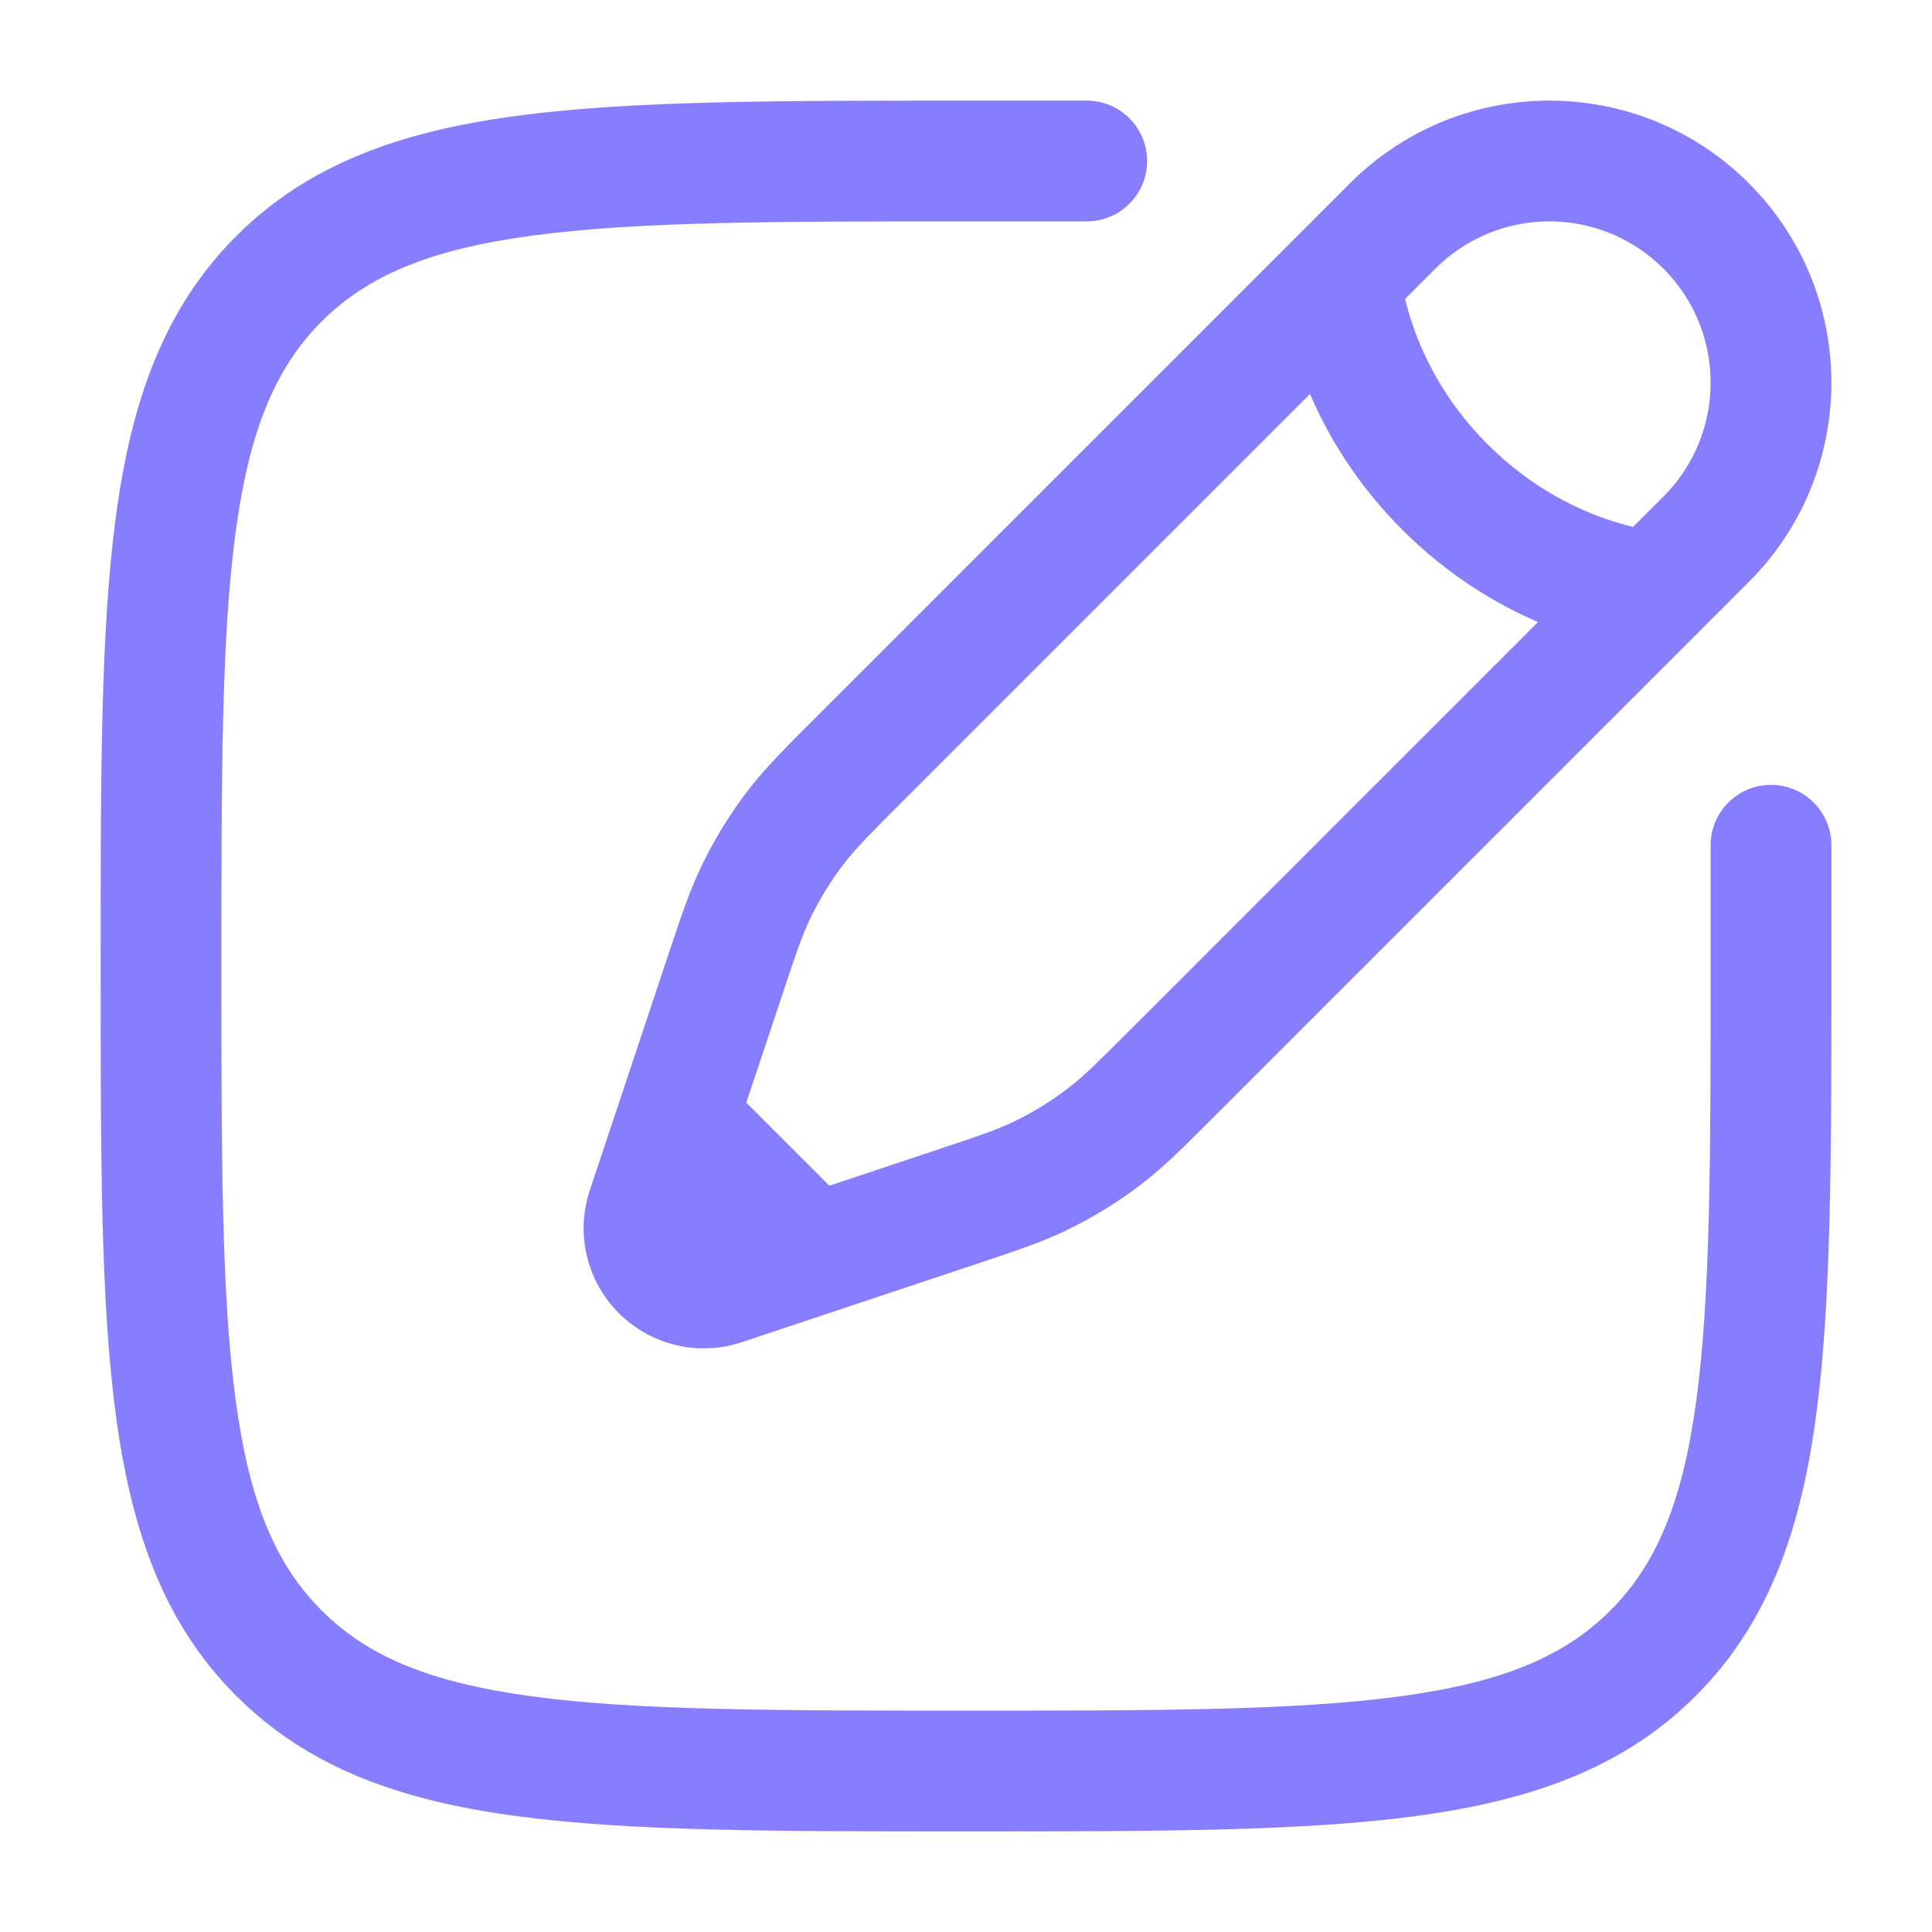
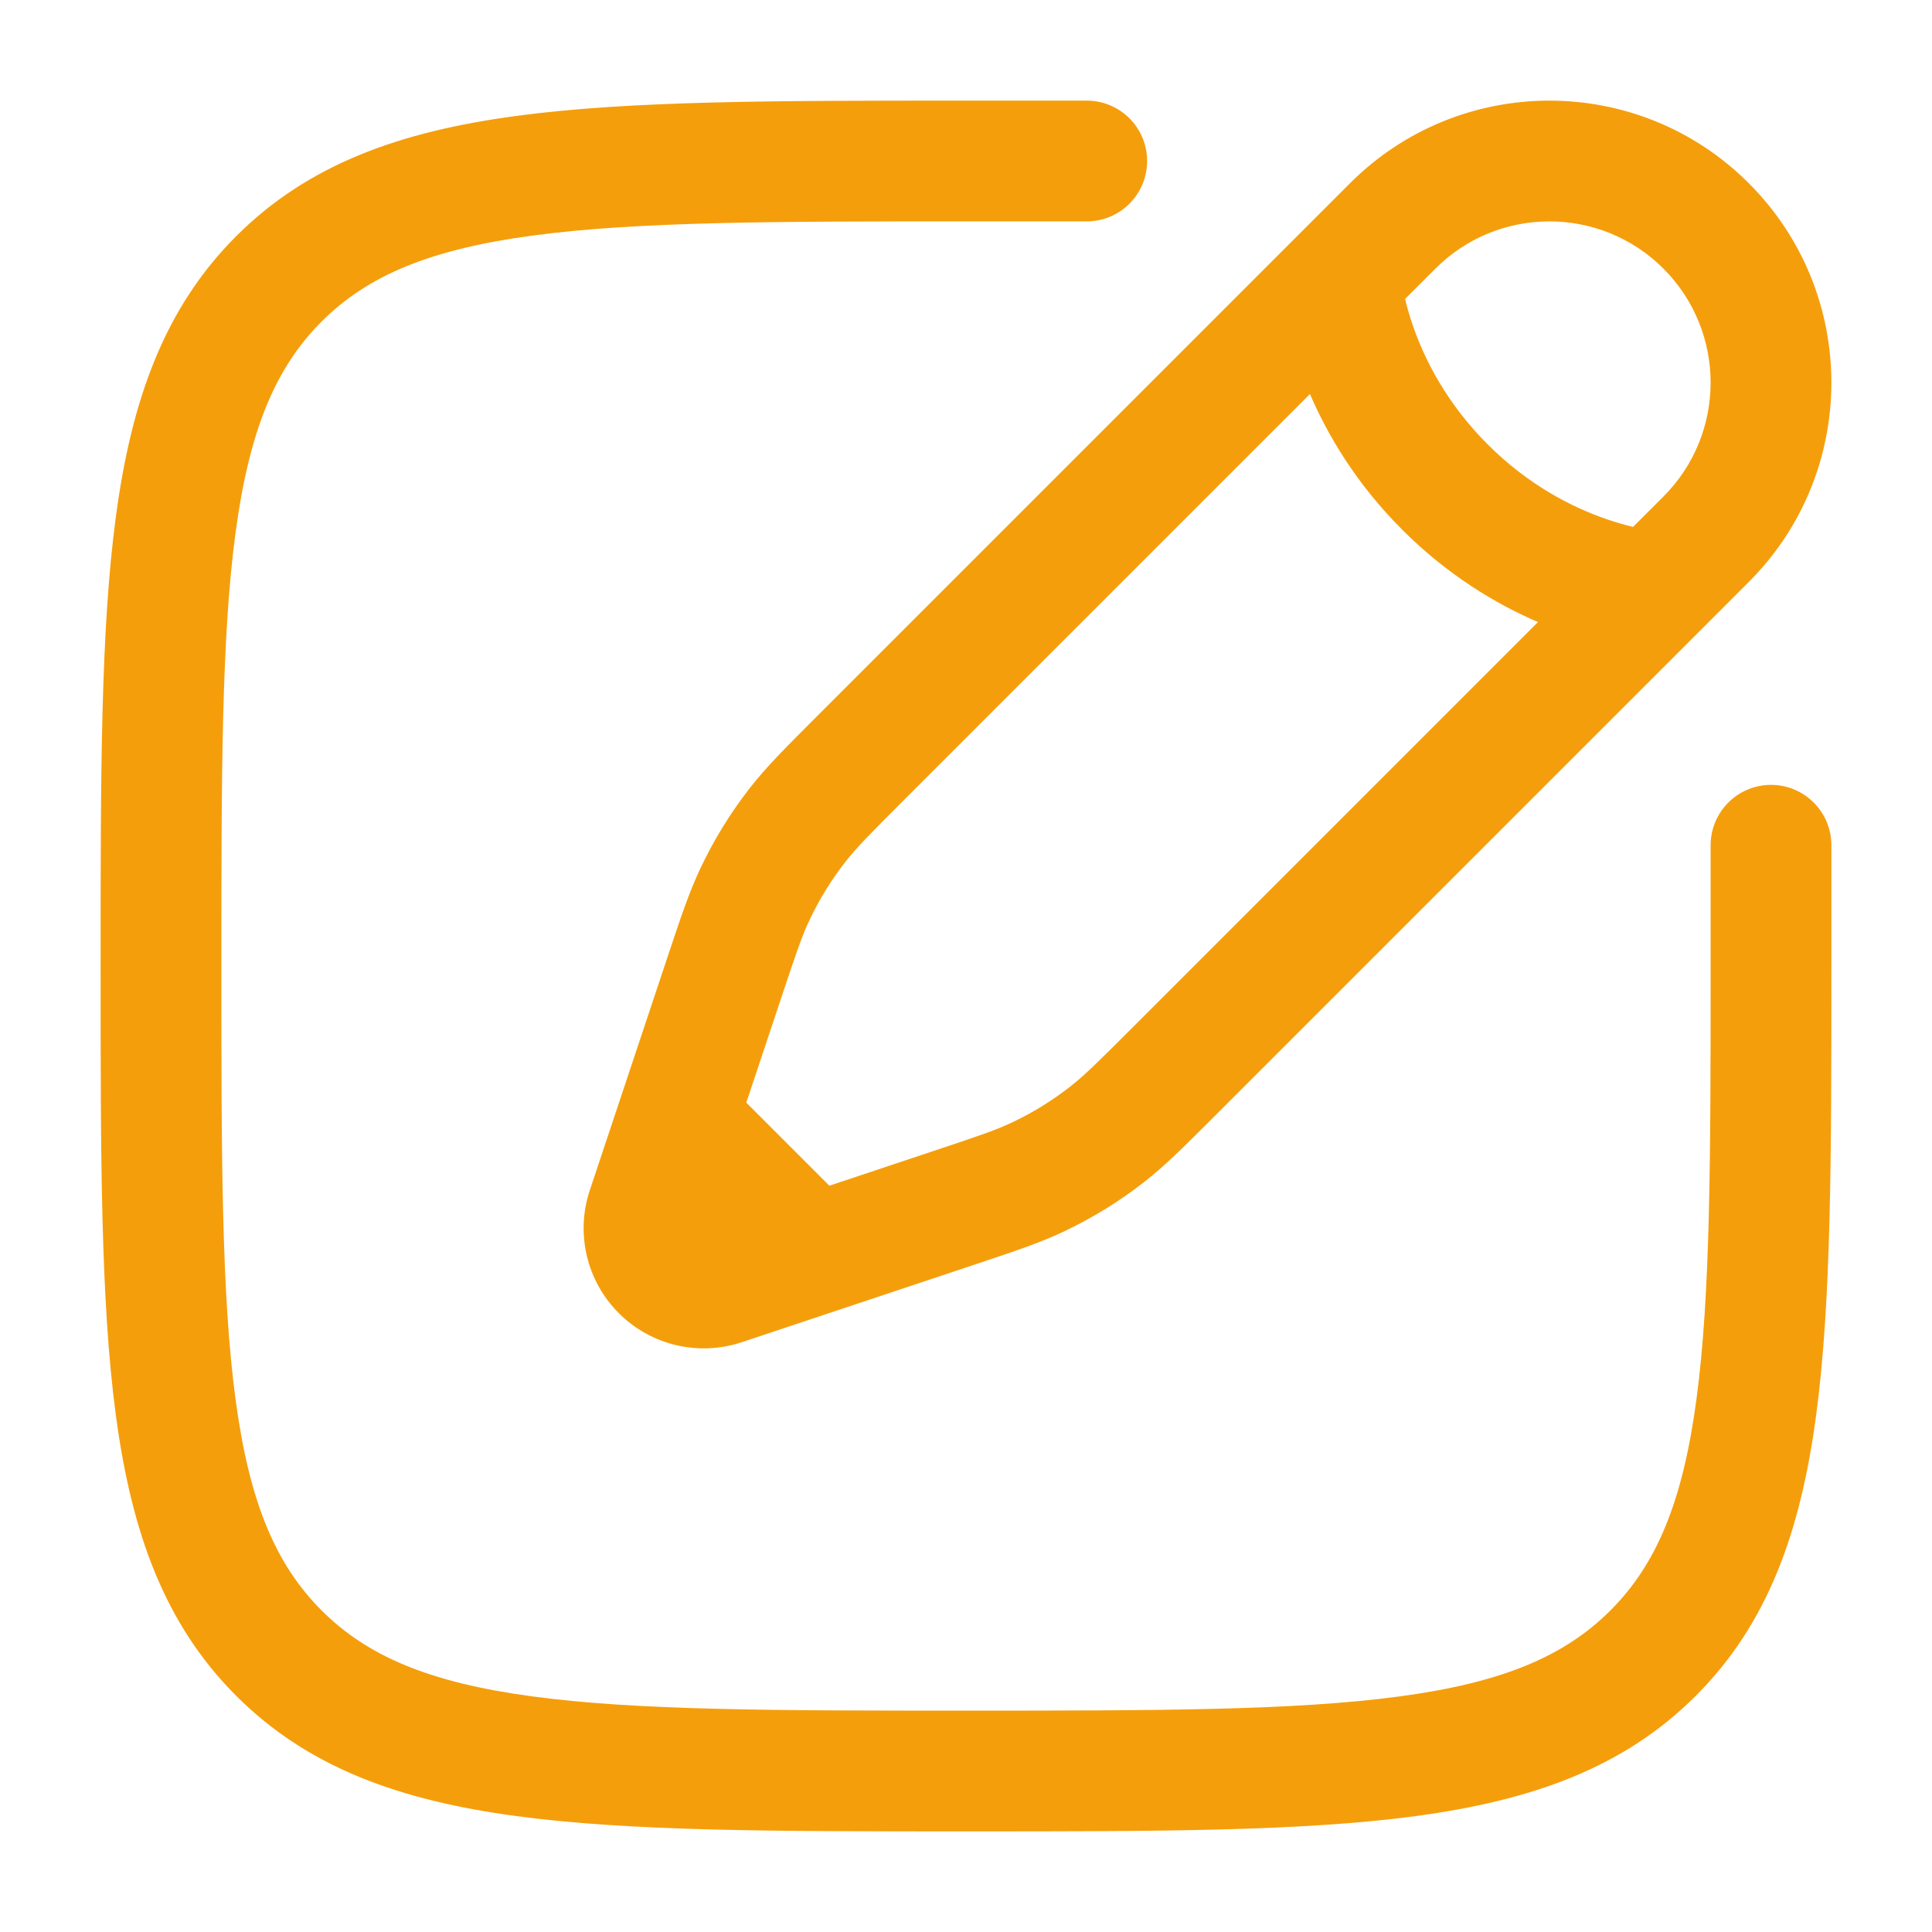
<svg xmlns="http://www.w3.org/2000/svg" width="36" height="36" viewBox="0 0 36 36" fill="none">
-   <path fill-rule="evenodd" clip-rule="evenodd" d="M17.914 1.875H20.25C20.871 1.875 21.375 2.379 21.375 3C21.375 3.621 20.871 4.125 20.25 4.125H18C14.433 4.125 11.87 4.127 9.92 4.39C8.003 4.647 6.847 5.138 5.992 5.992C5.138 6.847 4.647 8.003 4.39 9.92C4.127 11.87 4.125 14.433 4.125 18C4.125 21.567 4.127 24.13 4.39 26.08C4.647 27.997 5.138 29.153 5.992 30.008C6.847 30.862 8.003 31.353 9.92 31.61C11.87 31.873 14.433 31.875 18 31.875C21.567 31.875 24.13 31.873 26.08 31.61C27.997 31.353 29.153 30.862 30.008 30.008C30.862 29.153 31.353 27.997 31.61 26.08C31.873 24.13 31.875 21.567 31.875 18V15.75C31.875 15.129 32.379 14.625 33 14.625C33.621 14.625 34.125 15.129 34.125 15.75V18.086C34.125 21.549 34.125 24.262 33.84 26.379C33.549 28.547 32.941 30.257 31.599 31.599C30.257 32.941 28.547 33.549 26.379 33.84C24.262 34.125 21.549 34.125 18.086 34.125H17.914C14.451 34.125 11.738 34.125 9.621 33.84C7.453 33.549 5.743 32.941 4.401 31.599C3.059 30.257 2.451 28.547 2.16 26.379C1.875 24.262 1.875 21.549 1.875 18.086V17.914C1.875 14.451 1.875 11.738 2.16 9.621C2.451 7.453 3.059 5.743 4.401 4.401C5.743 3.059 7.453 2.451 9.621 2.16C11.738 1.875 14.451 1.875 17.914 1.875ZM25.156 3.414C27.208 1.362 30.534 1.362 32.586 3.414C34.638 5.466 34.638 8.792 32.586 10.844L22.614 20.816C22.057 21.373 21.708 21.722 21.319 22.026C20.86 22.384 20.364 22.69 19.839 22.94C19.393 23.153 18.925 23.309 18.178 23.558L13.821 25.01C13.017 25.278 12.13 25.069 11.531 24.469C10.931 23.87 10.722 22.983 10.99 22.179L12.442 17.822C12.691 17.075 12.847 16.607 13.06 16.161C13.31 15.636 13.616 15.14 13.974 14.681C14.278 14.292 14.627 13.943 15.184 13.386L25.156 3.414ZM30.995 5.005C29.822 3.832 27.92 3.832 26.747 5.005L26.182 5.57C26.216 5.714 26.264 5.885 26.33 6.076C26.545 6.696 26.952 7.512 27.72 8.28C28.488 9.048 29.304 9.455 29.924 9.67C30.115 9.736 30.286 9.784 30.43 9.818L30.995 9.253C32.168 8.08 32.168 6.178 30.995 5.005ZM28.658 11.591C27.884 11.258 26.982 10.724 26.129 9.871C25.276 9.018 24.742 8.116 24.409 7.342L16.826 14.925C16.201 15.55 15.957 15.798 15.748 16.065C15.491 16.395 15.271 16.751 15.091 17.129C14.945 17.434 14.833 17.764 14.554 18.603L13.906 20.546L15.454 22.094L17.397 21.446C18.236 21.167 18.566 21.055 18.871 20.909C19.249 20.729 19.605 20.509 19.935 20.252C20.202 20.044 20.45 19.799 21.075 19.174L28.658 11.591Z" fill="#877EFF" />
+   <path fill-rule="evenodd" clip-rule="evenodd" d="M17.914 1.875H20.25C20.871 1.875 21.375 2.379 21.375 3C21.375 3.621 20.871 4.125 20.25 4.125H18C14.433 4.125 11.87 4.127 9.92 4.39C8.003 4.647 6.847 5.138 5.992 5.992C5.138 6.847 4.647 8.003 4.39 9.92C4.127 11.87 4.125 14.433 4.125 18C4.125 21.567 4.127 24.13 4.39 26.08C4.647 27.997 5.138 29.153 5.992 30.008C6.847 30.862 8.003 31.353 9.92 31.61C11.87 31.873 14.433 31.875 18 31.875C21.567 31.875 24.13 31.873 26.08 31.61C27.997 31.353 29.153 30.862 30.008 30.008C30.862 29.153 31.353 27.997 31.61 26.08C31.873 24.13 31.875 21.567 31.875 18V15.75C31.875 15.129 32.379 14.625 33 14.625C33.621 14.625 34.125 15.129 34.125 15.75V18.086C34.125 21.549 34.125 24.262 33.84 26.379C33.549 28.547 32.941 30.257 31.599 31.599C30.257 32.941 28.547 33.549 26.379 33.84C24.262 34.125 21.549 34.125 18.086 34.125H17.914C14.451 34.125 11.738 34.125 9.621 33.84C7.453 33.549 5.743 32.941 4.401 31.599C3.059 30.257 2.451 28.547 2.16 26.379C1.875 24.262 1.875 21.549 1.875 18.086V17.914C1.875 14.451 1.875 11.738 2.16 9.621C2.451 7.453 3.059 5.743 4.401 4.401C5.743 3.059 7.453 2.451 9.621 2.16C11.738 1.875 14.451 1.875 17.914 1.875ZM25.156 3.414C27.208 1.362 30.534 1.362 32.586 3.414C34.638 5.466 34.638 8.792 32.586 10.844L22.614 20.816C22.057 21.373 21.708 21.722 21.319 22.026C20.86 22.384 20.364 22.69 19.839 22.94C19.393 23.153 18.925 23.309 18.178 23.558L13.821 25.01C13.017 25.278 12.13 25.069 11.531 24.469C10.931 23.87 10.722 22.983 10.99 22.179L12.442 17.822C12.691 17.075 12.847 16.607 13.06 16.161C13.31 15.636 13.616 15.14 13.974 14.681C14.278 14.292 14.627 13.943 15.184 13.386L25.156 3.414ZM30.995 5.005C29.822 3.832 27.92 3.832 26.747 5.005L26.182 5.57C26.216 5.714 26.264 5.885 26.33 6.076C26.545 6.696 26.952 7.512 27.72 8.28C28.488 9.048 29.304 9.455 29.924 9.67C30.115 9.736 30.286 9.784 30.43 9.818L30.995 9.253C32.168 8.08 32.168 6.178 30.995 5.005ZM28.658 11.591C27.884 11.258 26.982 10.724 26.129 9.871C25.276 9.018 24.742 8.116 24.409 7.342L16.826 14.925C16.201 15.55 15.957 15.798 15.748 16.065C15.491 16.395 15.271 16.751 15.091 17.129C14.945 17.434 14.833 17.764 14.554 18.603L13.906 20.546L15.454 22.094L17.397 21.446C18.236 21.167 18.566 21.055 18.871 20.909C19.249 20.729 19.605 20.509 19.935 20.252C20.202 20.044 20.45 19.799 21.075 19.174L28.658 11.591Z" fill="#F59E0B" />
</svg>
